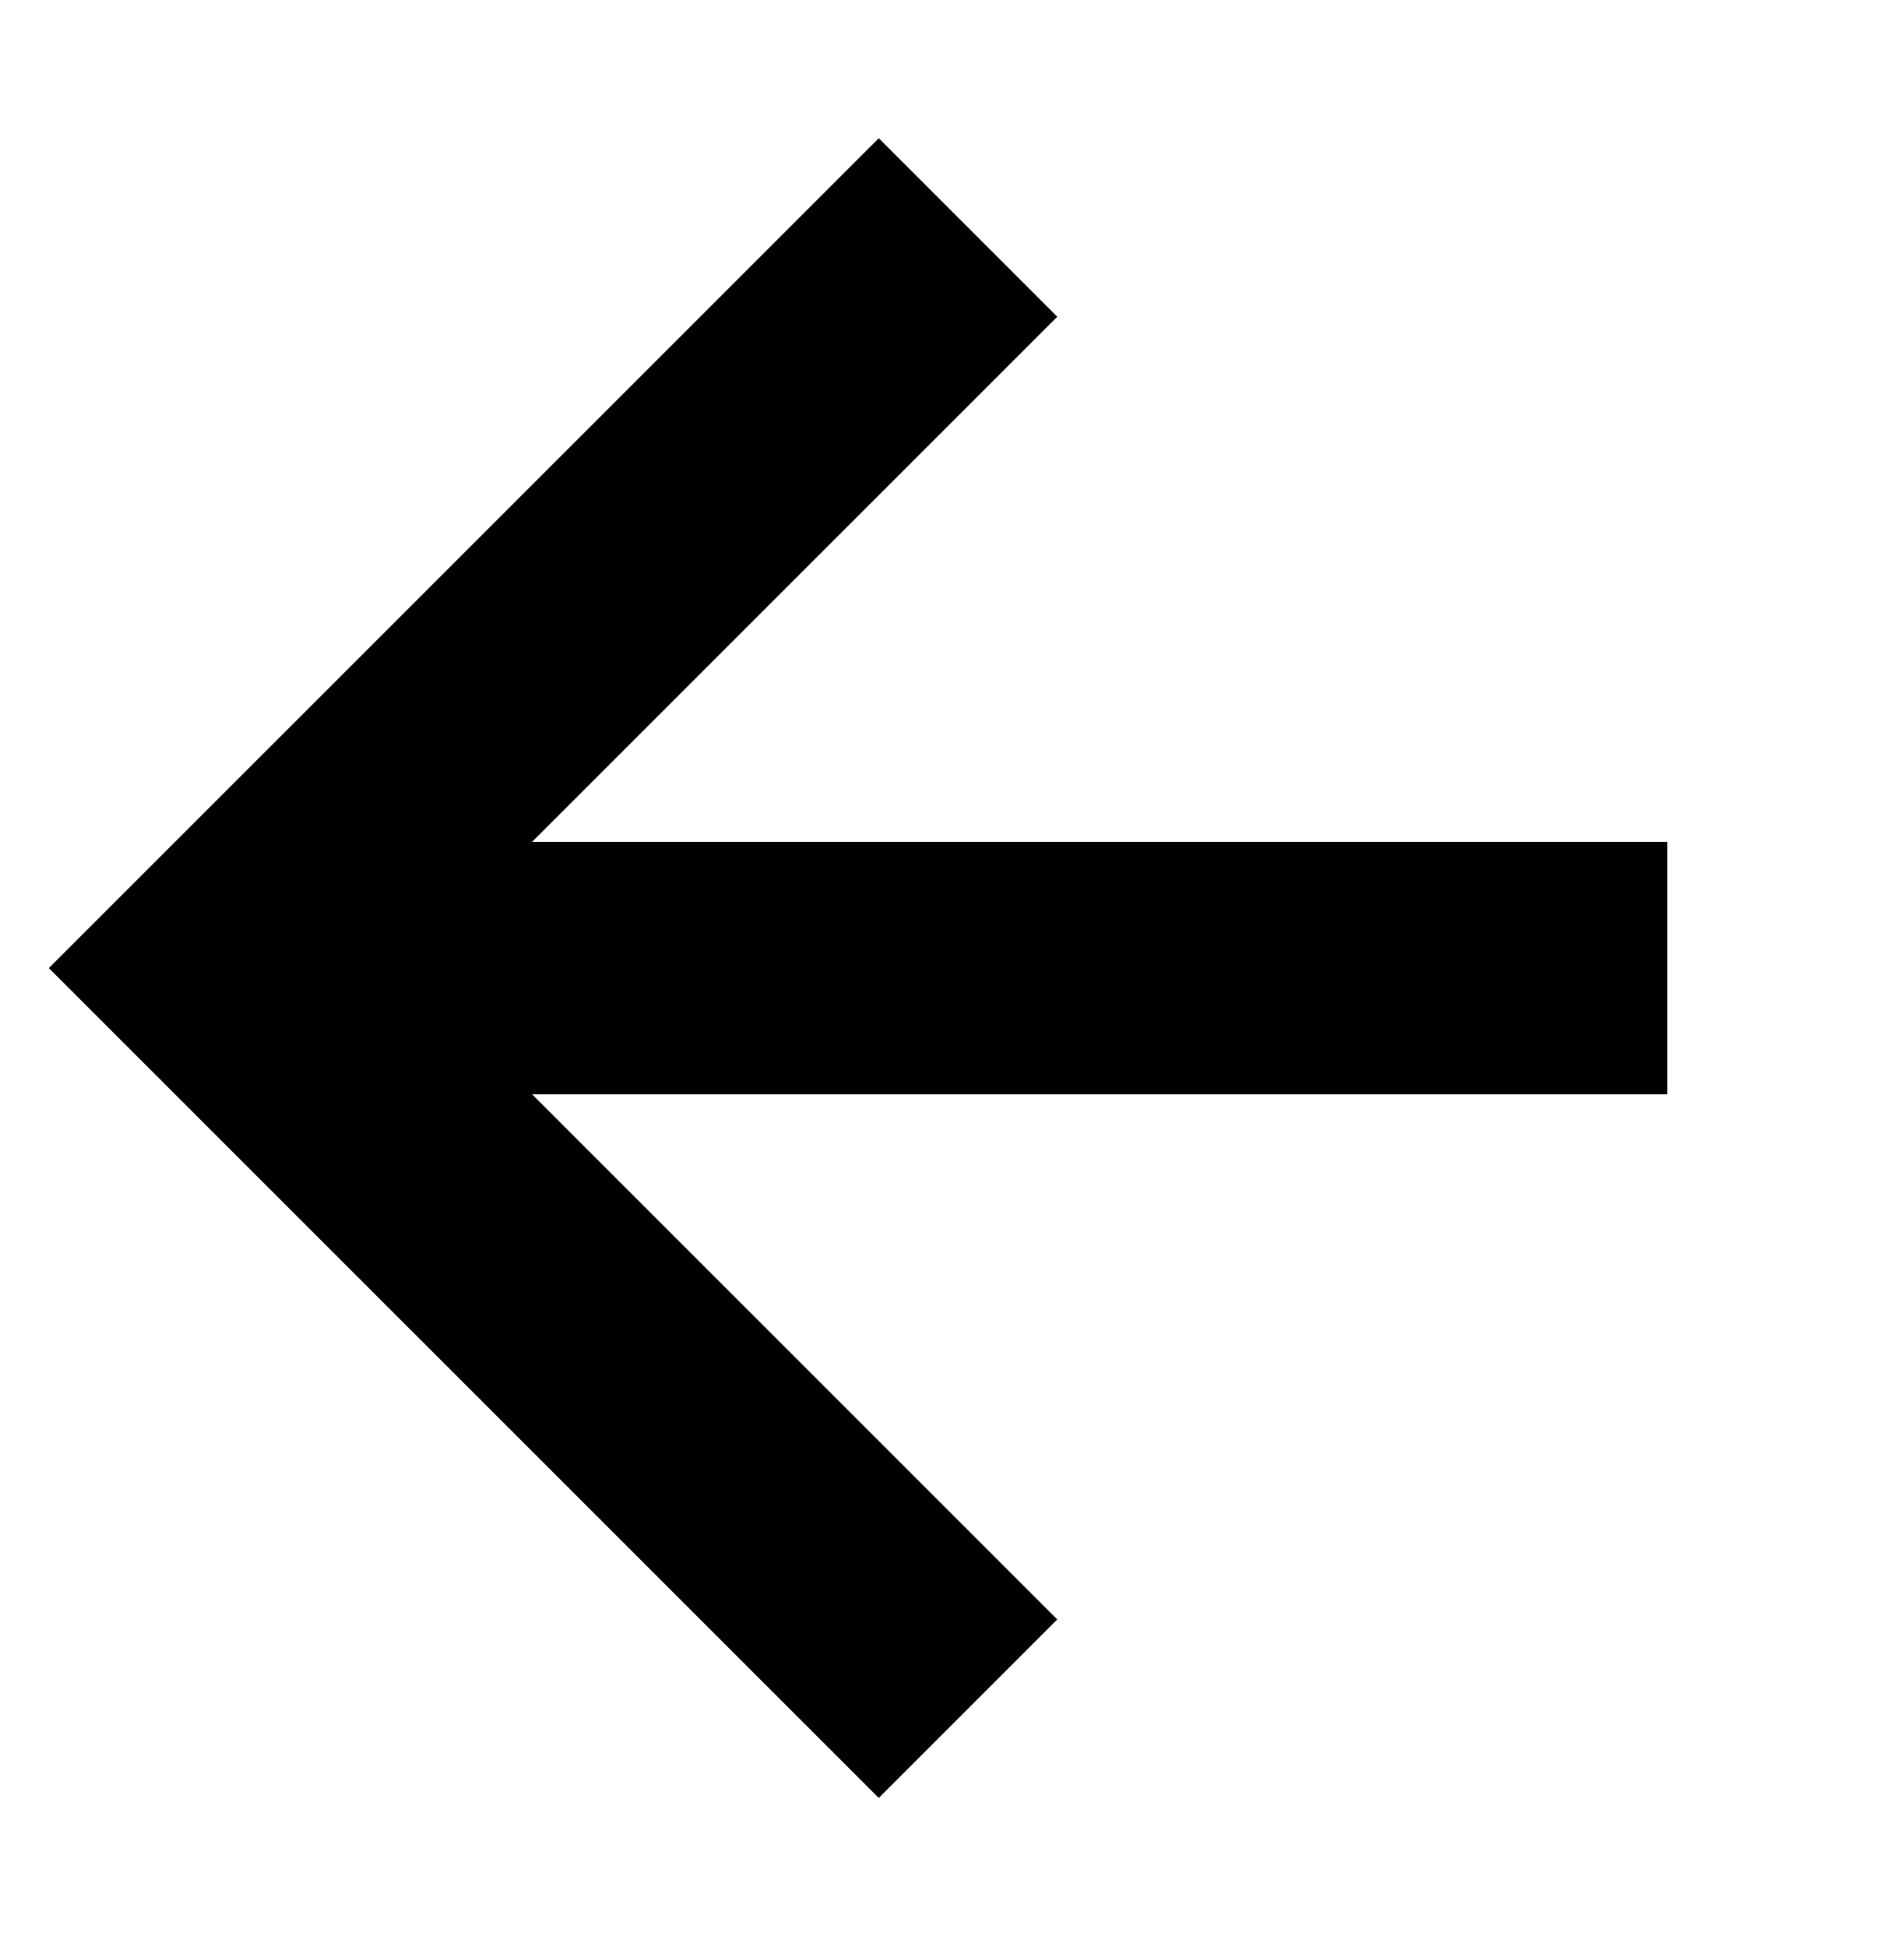
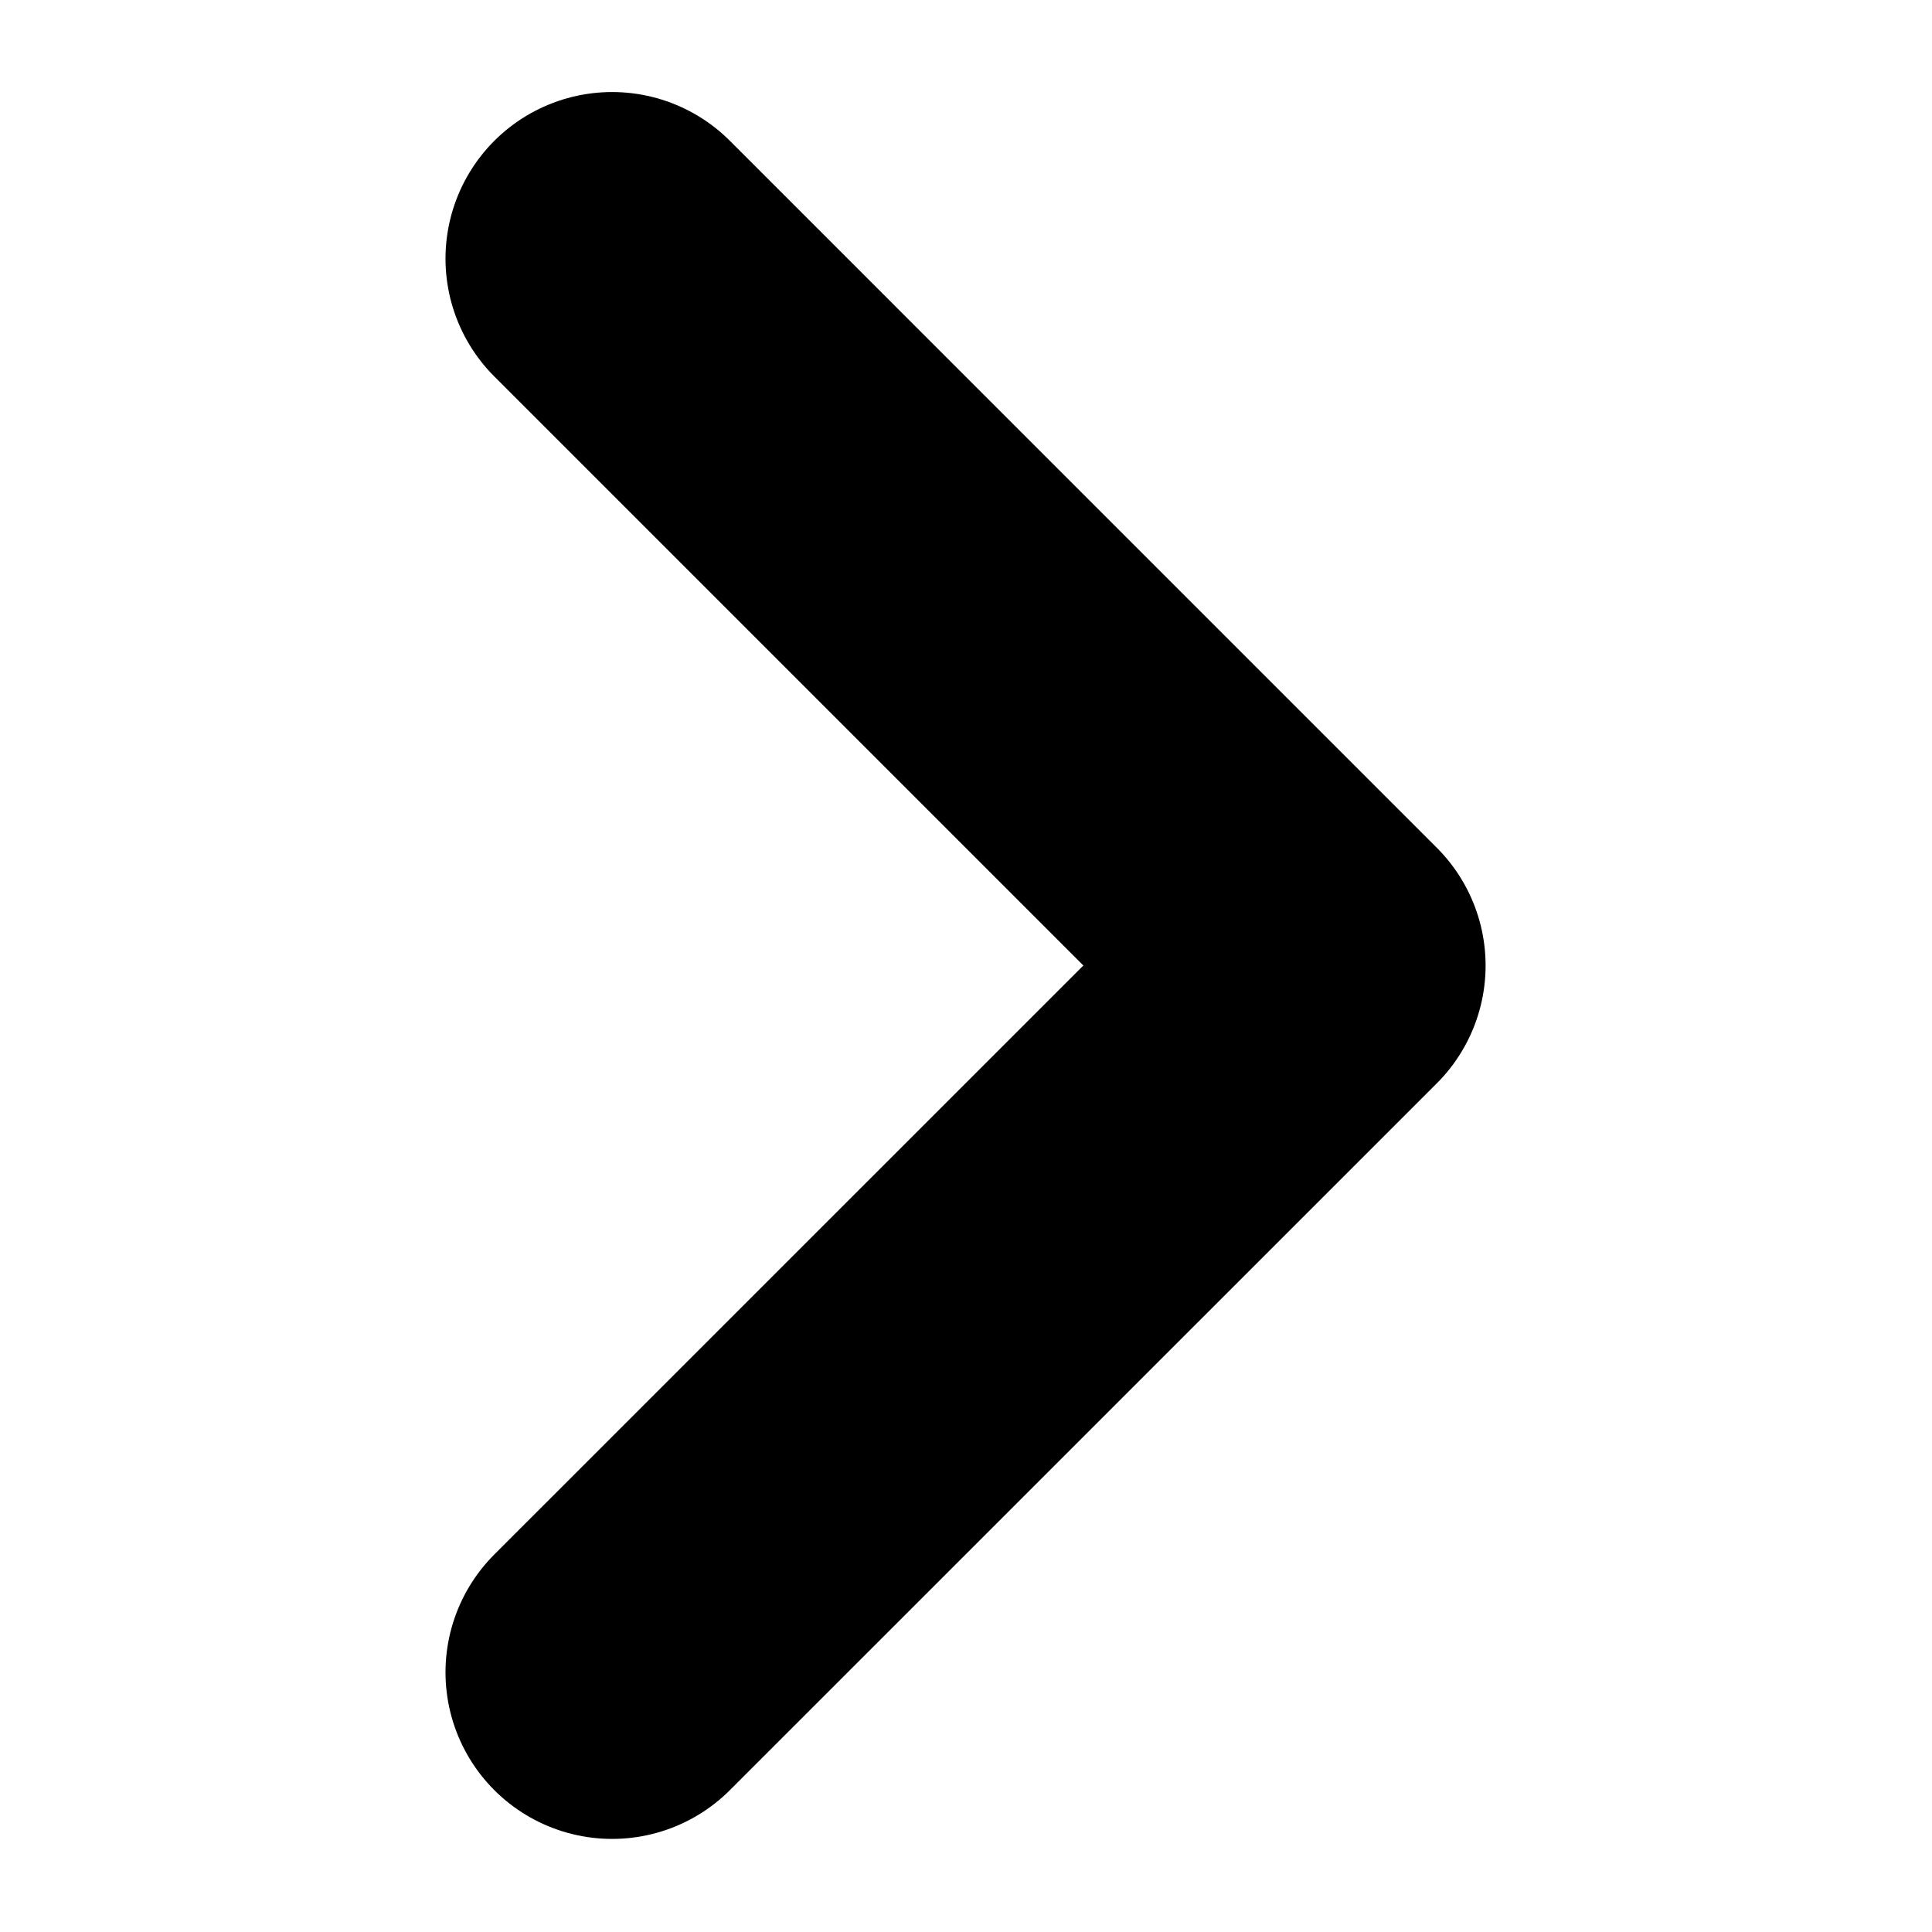
- <svg xmlns="http://www.w3.org/2000/svg" width="100%" height="100%" viewBox="0 0 88 90" version="1.1" xml:space="preserve" style="fill-rule:evenodd;clip-rule:evenodd;stroke-miterlimit:1.5;">
-   <g transform="matrix(1,0,0,1,-5301.16,-812.946)">
+ <svg xmlns="http://www.w3.org/2000/svg" width="100%" height="100%" viewBox="0 0 170 170" version="1.1" xml:space="preserve" style="fill-rule:evenodd;clip-rule:evenodd;stroke-linecap:round;stroke-linejoin:round;stroke-miterlimit:1.5;">
+   <g transform="matrix(1,0,0,1,-5320.59,-1114.89)">
    <g transform="matrix(1,0,0,1,3097.25,0)">
-       <g transform="matrix(-1,0,0,1,6810.72,-35.0123)">
-         <path d="M4529.73,892.708L4596.3,892.708L4562.06,926.943L4596.3,892.708L4562.06,858.474" style="fill:none;stroke:black;stroke-width:11.67px;" />
+       <g transform="matrix(1.13159,0,0,1.13159,-3808.56,-157.887)">
+         <rect x="5330.47" y="1124.77" width="150.154" height="150.154" style="fill:none;" />
+       </g>
+     </g>
+     <g transform="matrix(1,0,0,1,3097.25,0)">
+       <g transform="matrix(1,0,0,1,-3093.74,-12.8812)">
+         <path d="M5370.94,1150.53L5433.14,1212.73L5370.94,1274.92" style="fill:none;stroke:black;stroke-width:29.32px;" />
      </g>
    </g>
  </g>
</svg>
